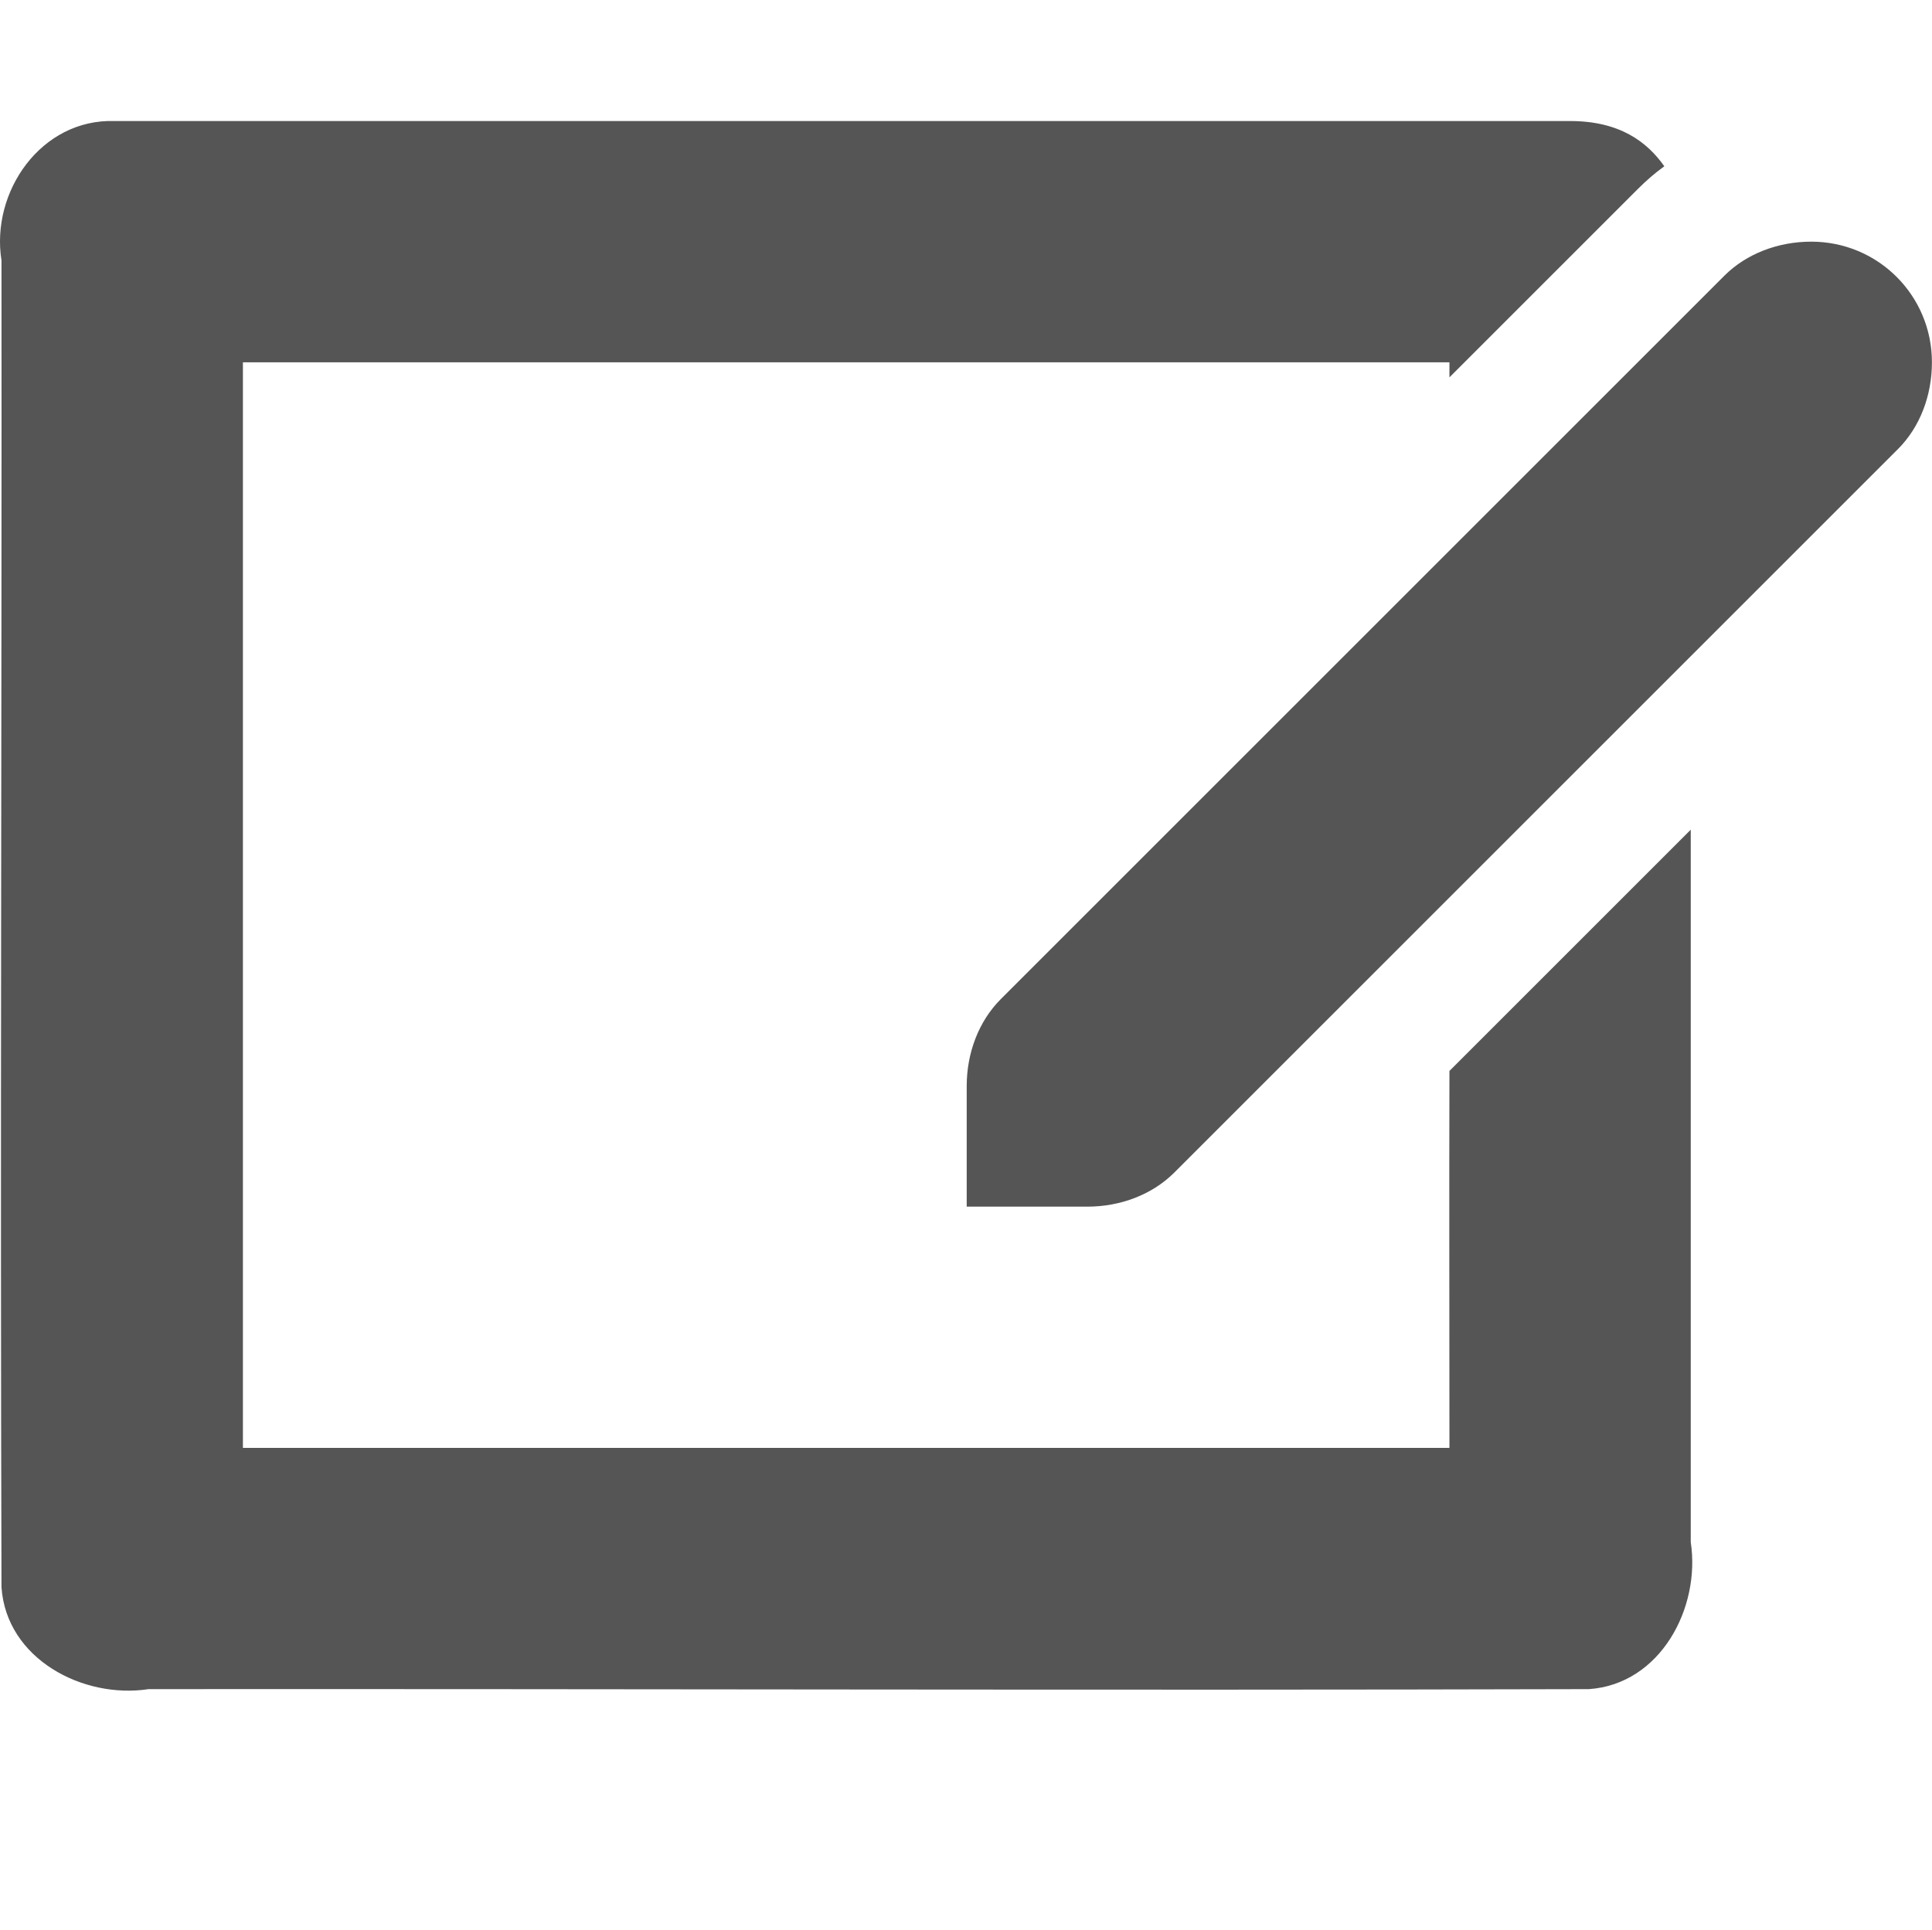
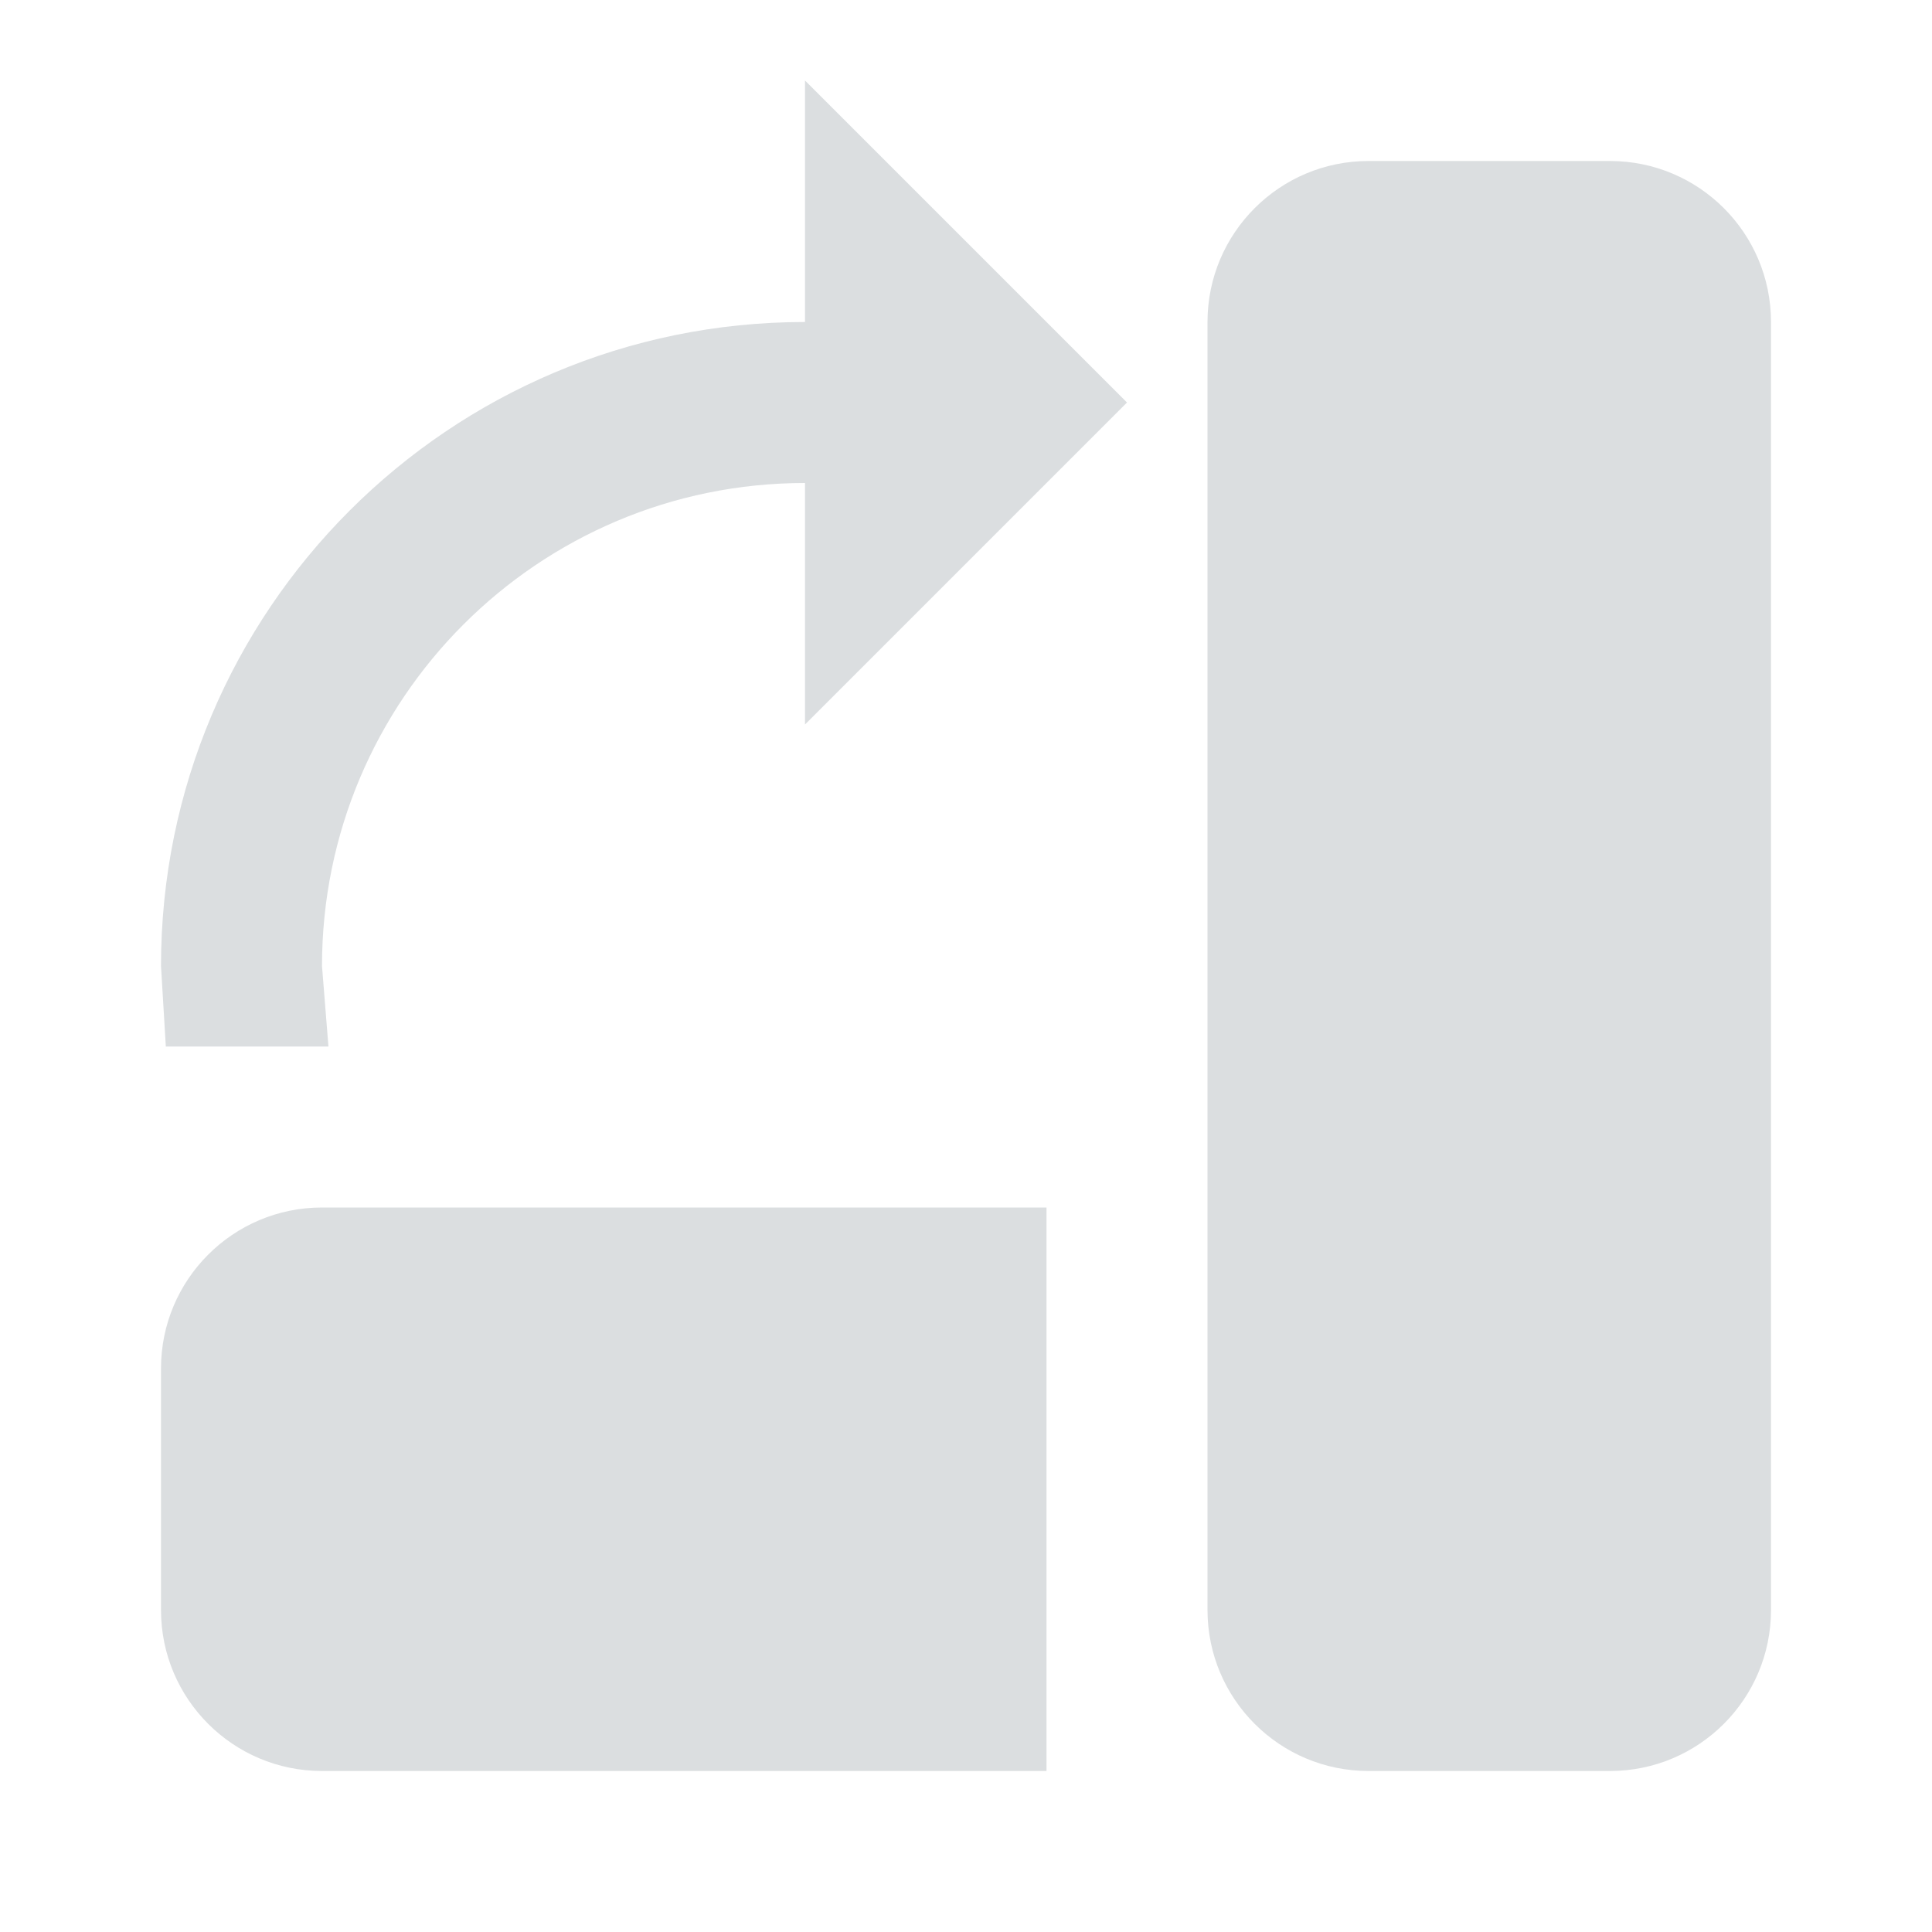
- <svg xmlns="http://www.w3.org/2000/svg" xmlns:ns1="http://www.openswatchbook.org/uri/2009/osb" height="16" id="svg7384" style="enable-background:new" version="1.1" width="16.013">
-   <defs id="defs7386">
-     <linearGradient id="linearGradient5606" ns1:paint="solid">
-       <stop id="stop5608" offset="0" style="stop-color:#000000;stop-opacity:1;" />
-     </linearGradient>
-     <filter color-interpolation-filters="sRGB" id="filter7554">
-       <feBlend id="feBlend7556" in2="BackgroundImage" mode="darken" />
-     </filter>
-   </defs>
-   <g id="layer9" style="display:inline" transform="translate(-464.9876,139.0034)" />
-   <g id="layer10" style="display:inline;filter:url(#filter7554)" transform="translate(-464.9876,139.0034)">
-     <path d="m 465.938,-138 c -0.61,-0.02 -1.029,0.587 -0.938,1.156 0.003,3.664 -0.011,7.336 0,11 0.041,0.593 0.674,0.927 1.219,0.844 3.984,-0.003 7.953,0.011 11.938,0 0.593,-0.041 0.927,-0.674 0.844,-1.219 8e-5,-1.969 -3e-4,-3.937 0,-5.906 l -2,2 c -0.003,1.038 0,2.078 0,3.125 l -10,0 0,-9 10,0 c 4e-4,0.042 -3.8e-4,0.083 0,0.125 l 1.562,-1.562 c 0.07,-0.07 0.14,-0.131 0.219,-0.188 -0.142,-0.201 -0.368,-0.375 -0.781,-0.375 -1.728,1e-5 -5.616,8e-5 -12.062,0 z m 14.062,1 c -0.277,0 -0.538,0.101 -0.719,0.281 l -6,6 C 473.101,-130.538 473,-130.277 473,-130 l 0,1 1,0 c 0.277,0 0.538,-0.101 0.719,-0.281 l 6,-6 c 0.181,-0.181 0.281,-0.442 0.281,-0.719 0,-0.554 -0.446,-1 -1,-1 z" id="rect6444" style="color:#555555;fill:#555555;fill-opacity:1;fill-rule:nonzero;stroke:none;stroke-width:0;marker:none;visibility:visible;display:inline;overflow:visible;enable-background:accumulate" />
-   </g>
-   <g id="layer1" style="display:inline" transform="translate(-223.9874,-477.9966)" />
-   <g id="layer14" style="display:inline" transform="translate(-464.9876,139.0034)" />
-   <g id="layer15" style="display:inline" transform="translate(-464.9876,139.0034)" />
-   <g id="g71291" style="display:inline" transform="translate(-464.9876,139.0034)" />
-   <g id="layer2" style="display:inline" transform="translate(-223.9874,-327.9966)" />
-   <g id="g6058" style="display:inline" transform="translate(-223.9874,-327.9966)" />
-   <g id="layer12" style="display:inline" transform="translate(-464.9876,139.0034)" />
+ <svg xmlns="http://www.w3.org/2000/svg" version="1.1" width="18" height="18" viewBox="0 0 24 24">
+   <path fill="#DBDEE0" d="M10,4V1L14,5L10,9V6A6,6 0 0,0 4,12L4.08,13H2.06L2,12A8,8 0 0,1 10,4M17,2H20A2,2 0 0,1 22,4V20A2,2 0 0,1 20,22H17A2,2 0 0,1 15,20V4A2,2 0 0,1 17,2M4,15H13V22H4A2,2 0 0,1 2,20V17A2,2 0 0,1 4,15Z" />
</svg>
